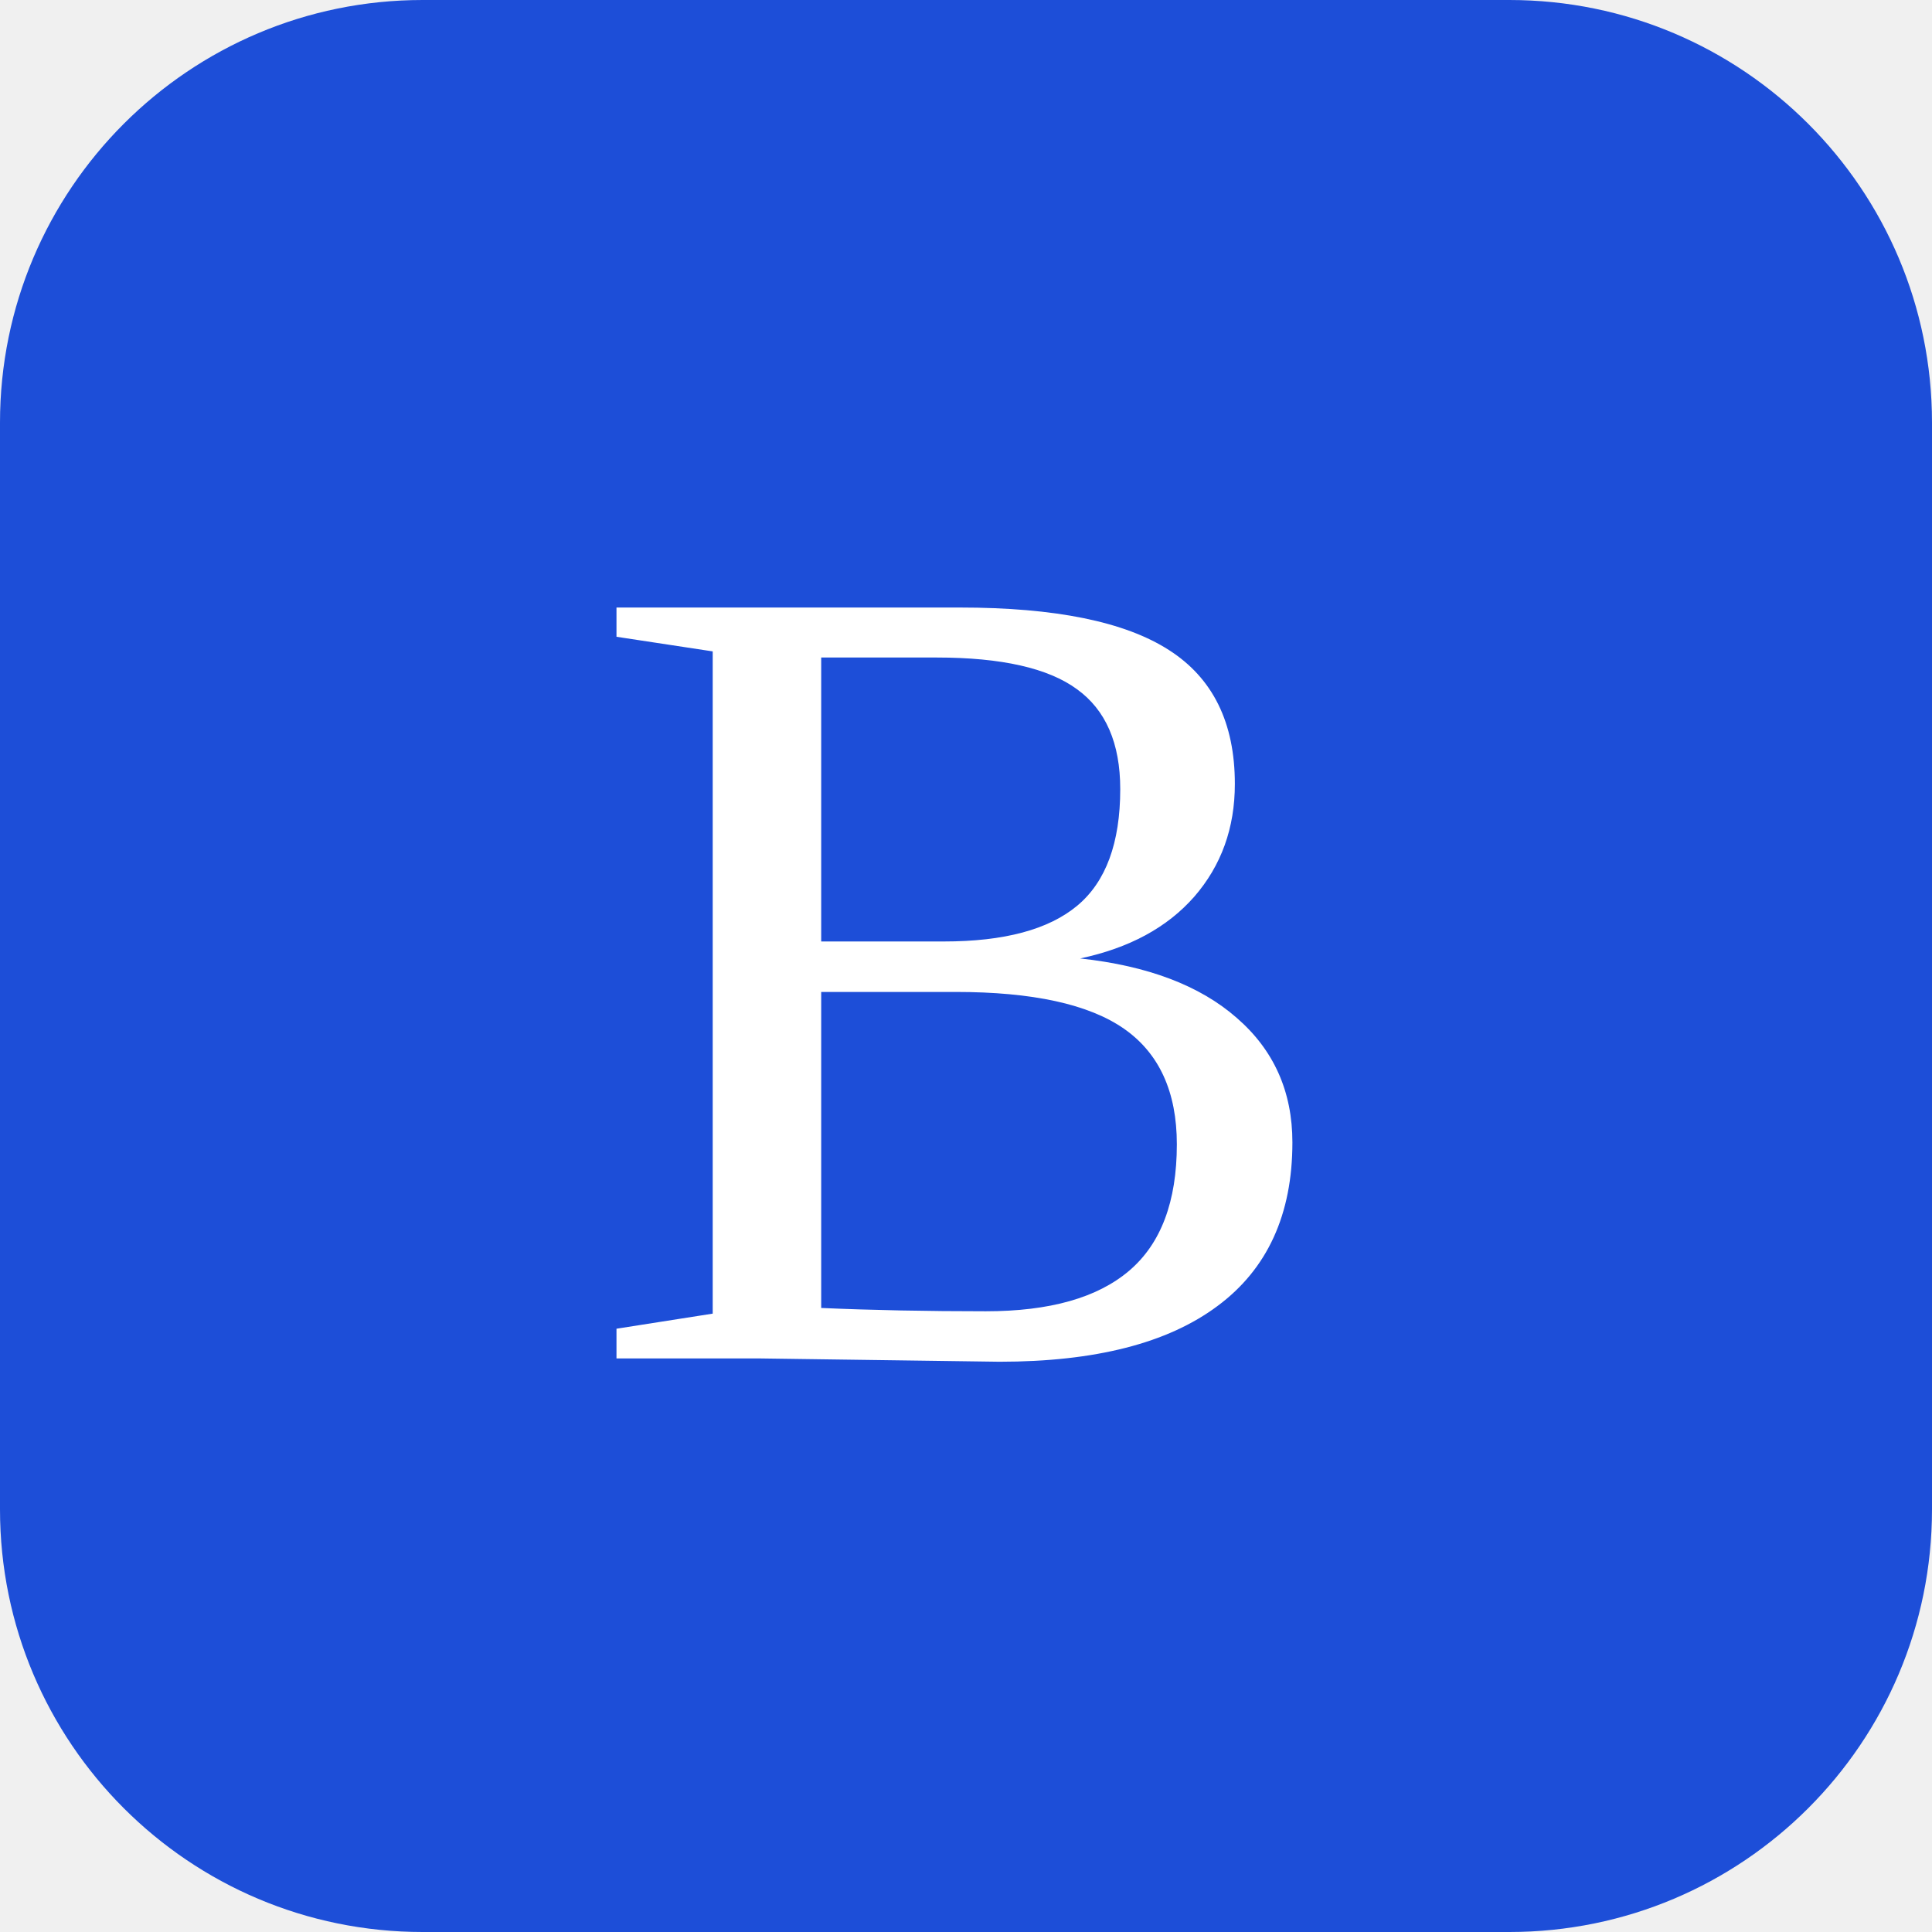
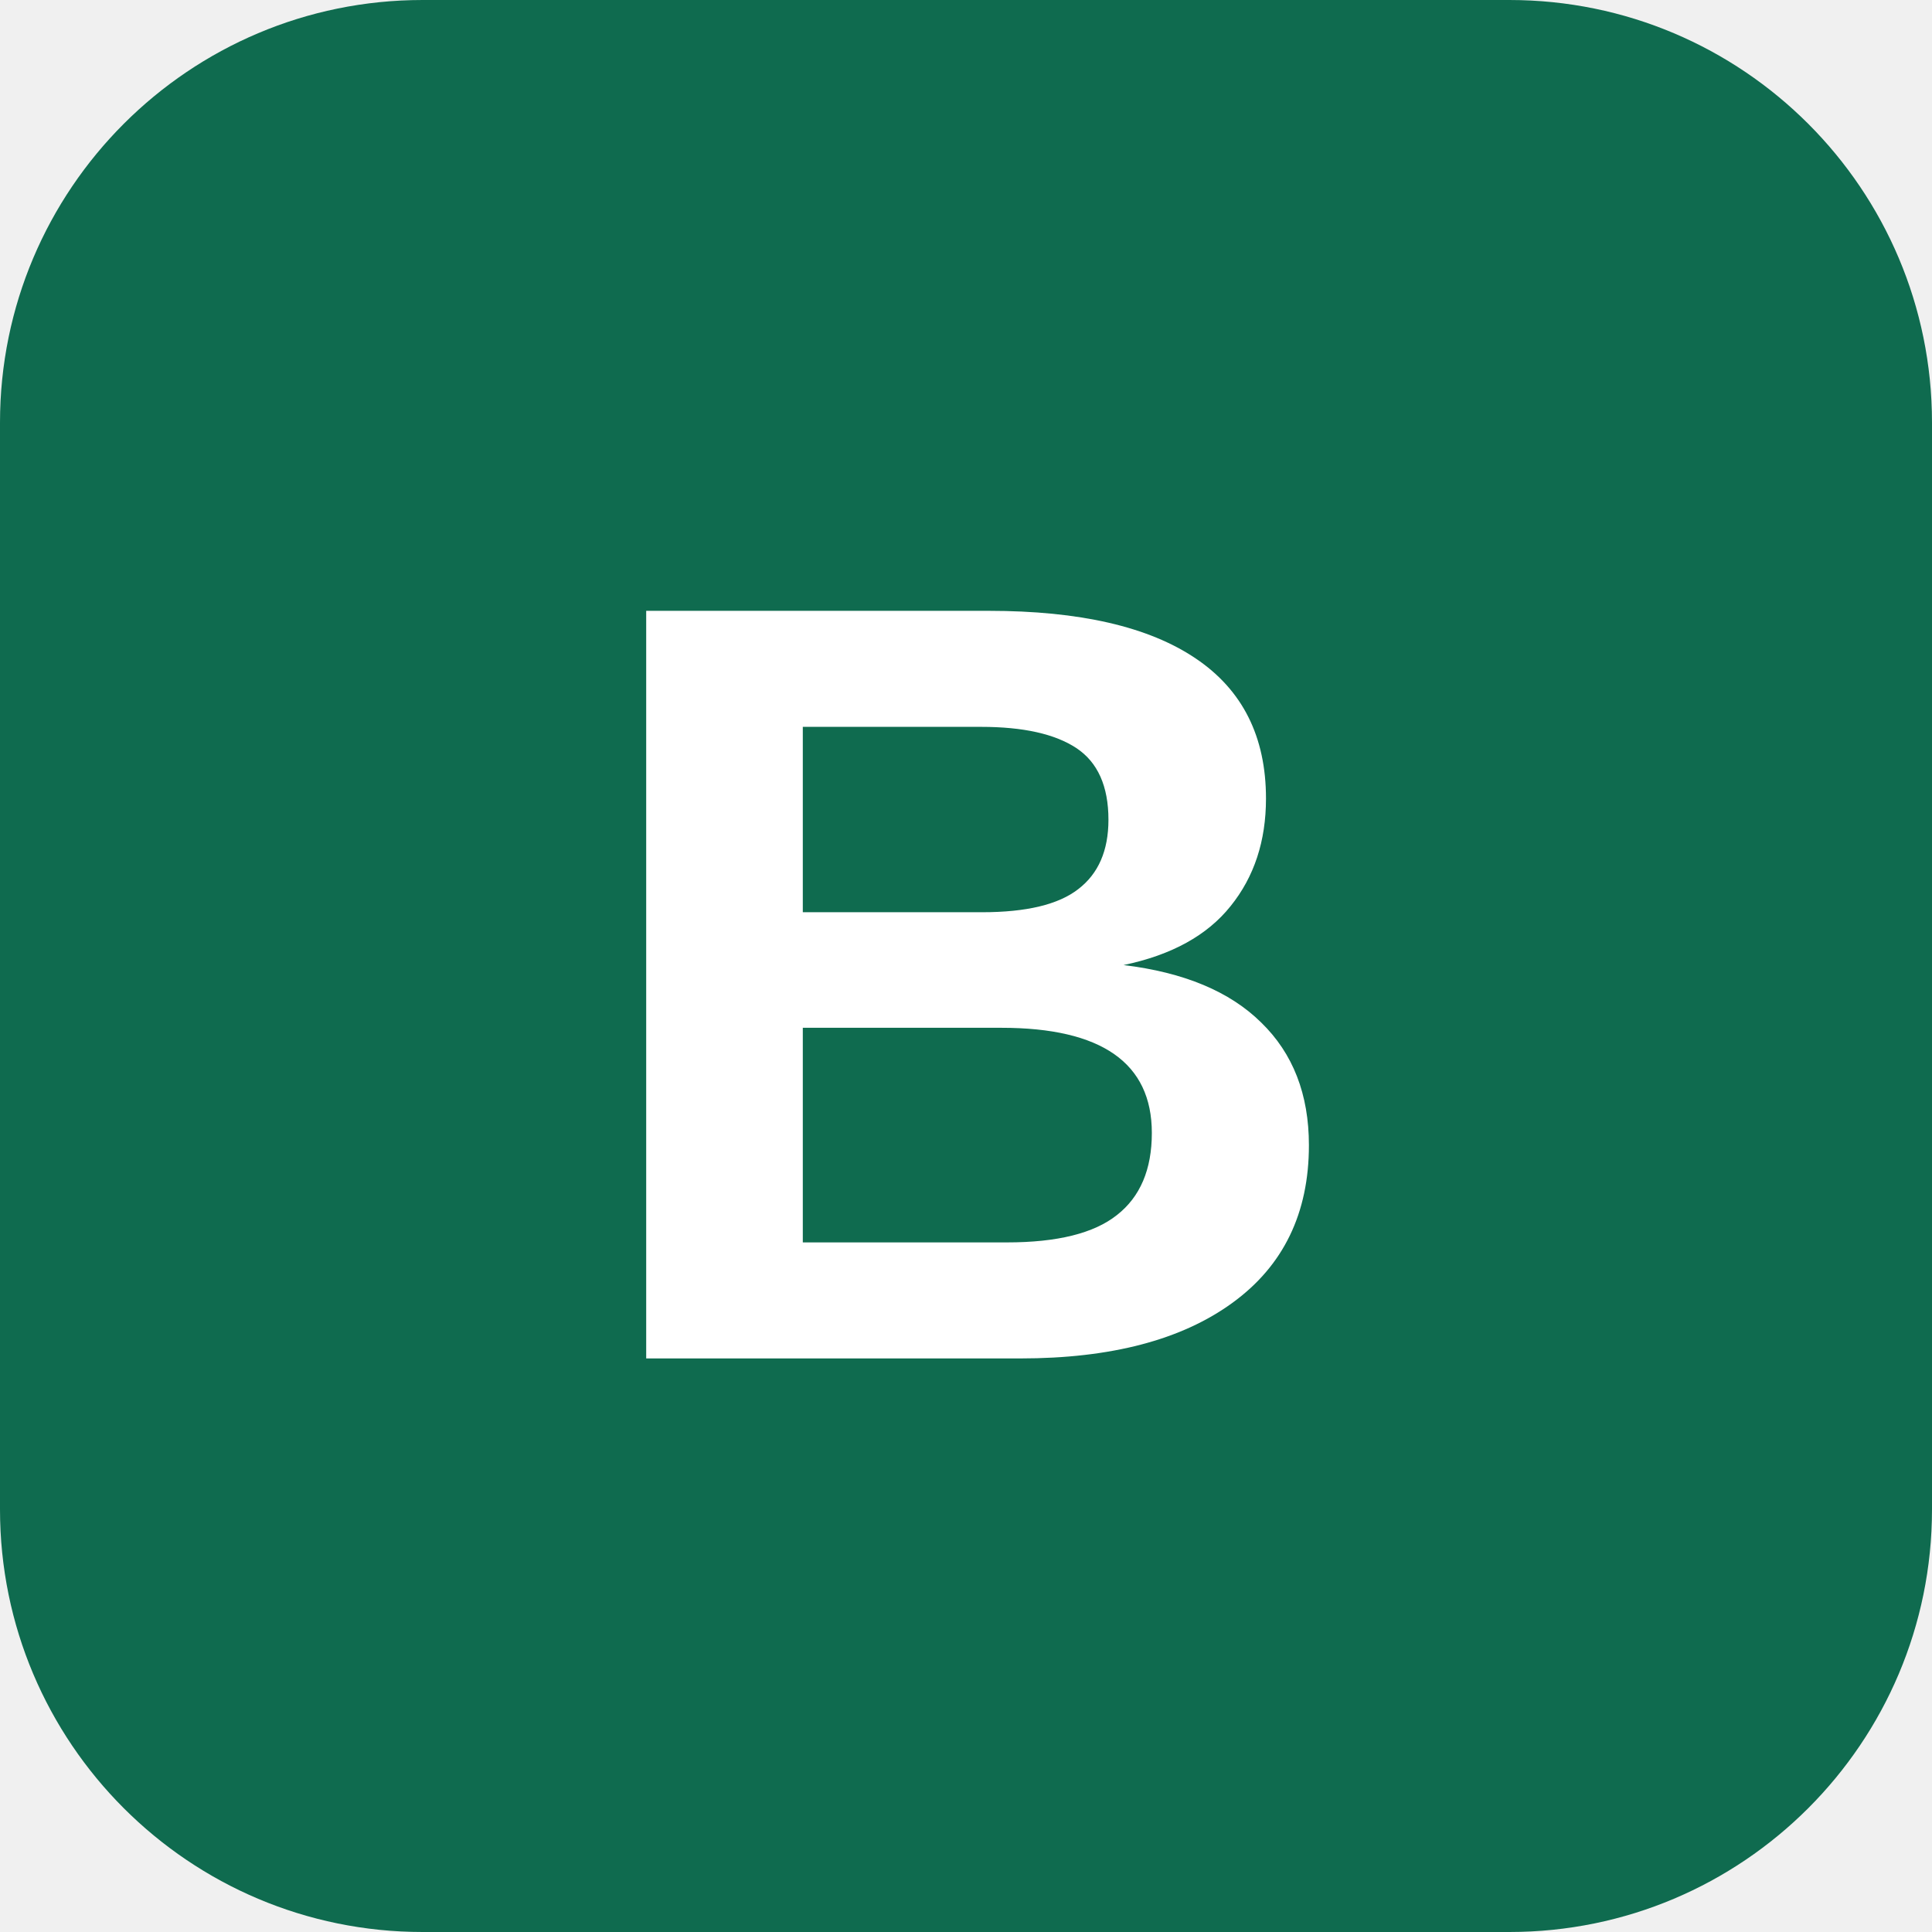
<svg xmlns="http://www.w3.org/2000/svg" viewBox="0 0 64 64">
-   <rect width="64" height="64" rx="14" fill="#1d4ed8" />
-   <text x="32" y="45" text-anchor="middle" font-family="Georgia, 'Times New Roman', serif" font-size="38" fill="#ffffff">B</text>
+   <rect width="64" height="64" rx="14" fill="#0f6b4f" />
+   <text x="32" y="45" text-anchor="middle" font-family="ui-sans-serif, system-ui, -apple-system, 'Helvetica Neue', Arial, sans-serif" font-weight="800" font-size="36" letter-spacing="-1" fill="#ffffff">B</text>
</svg>
